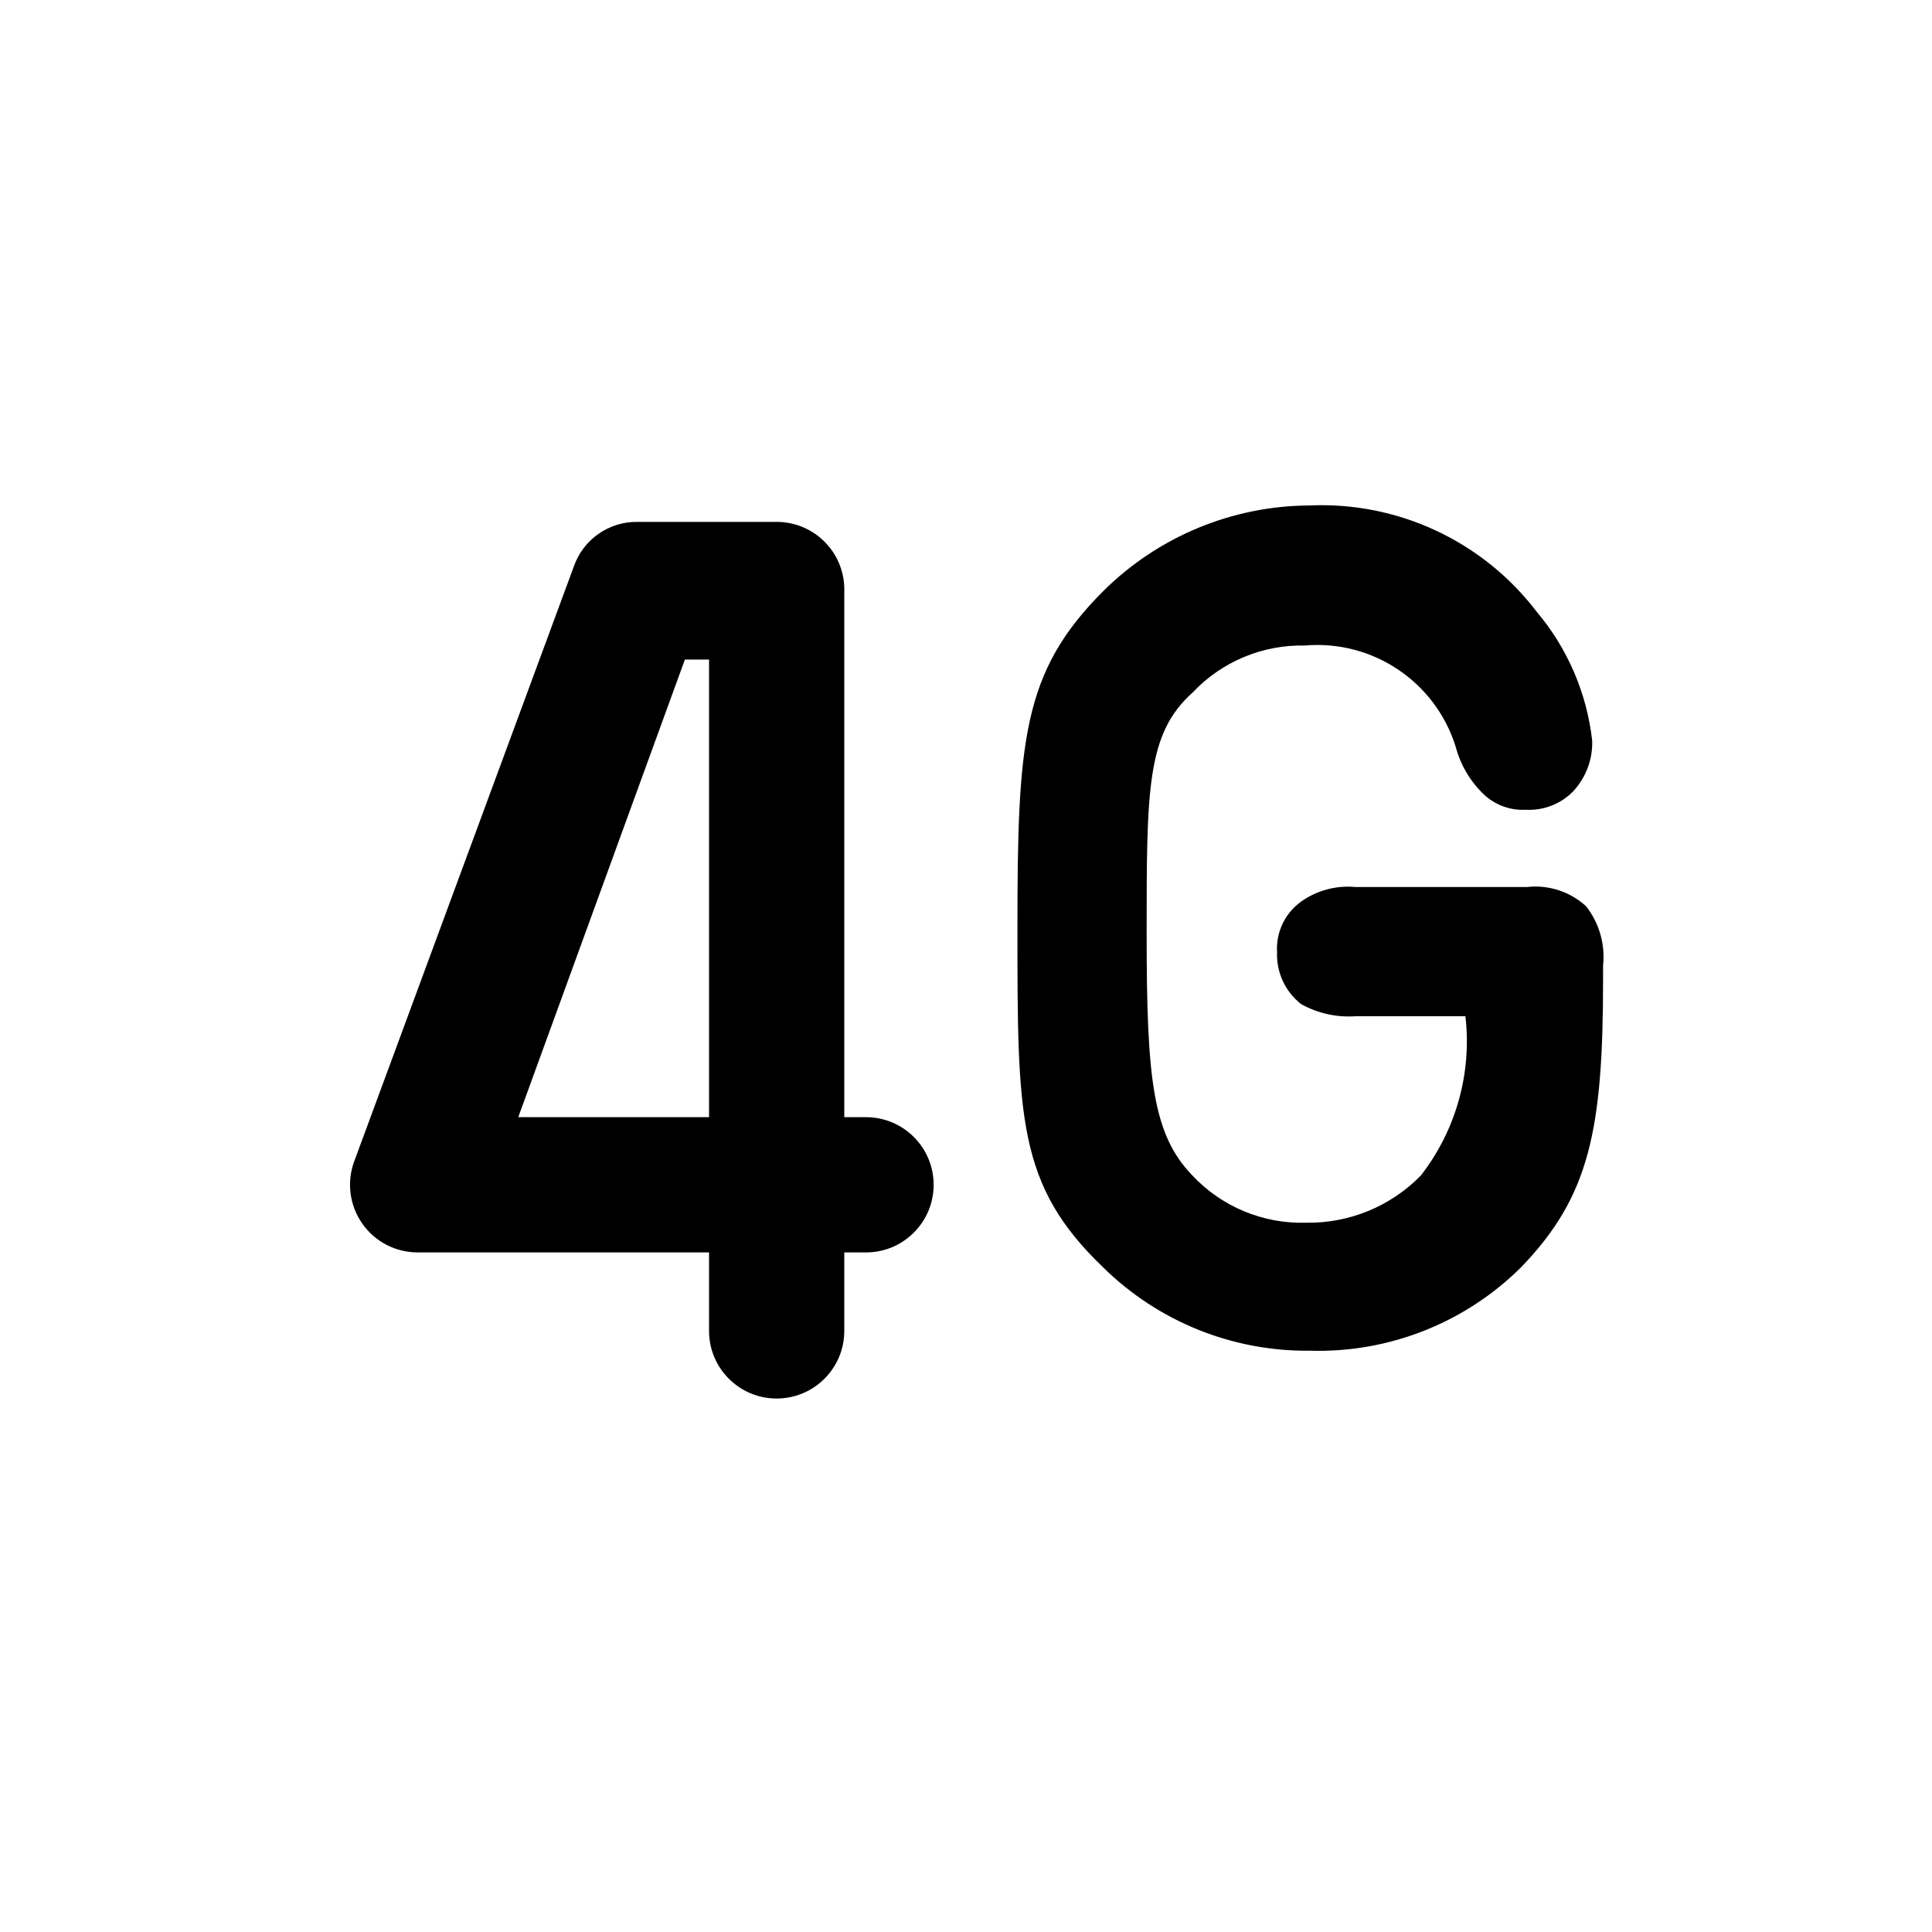
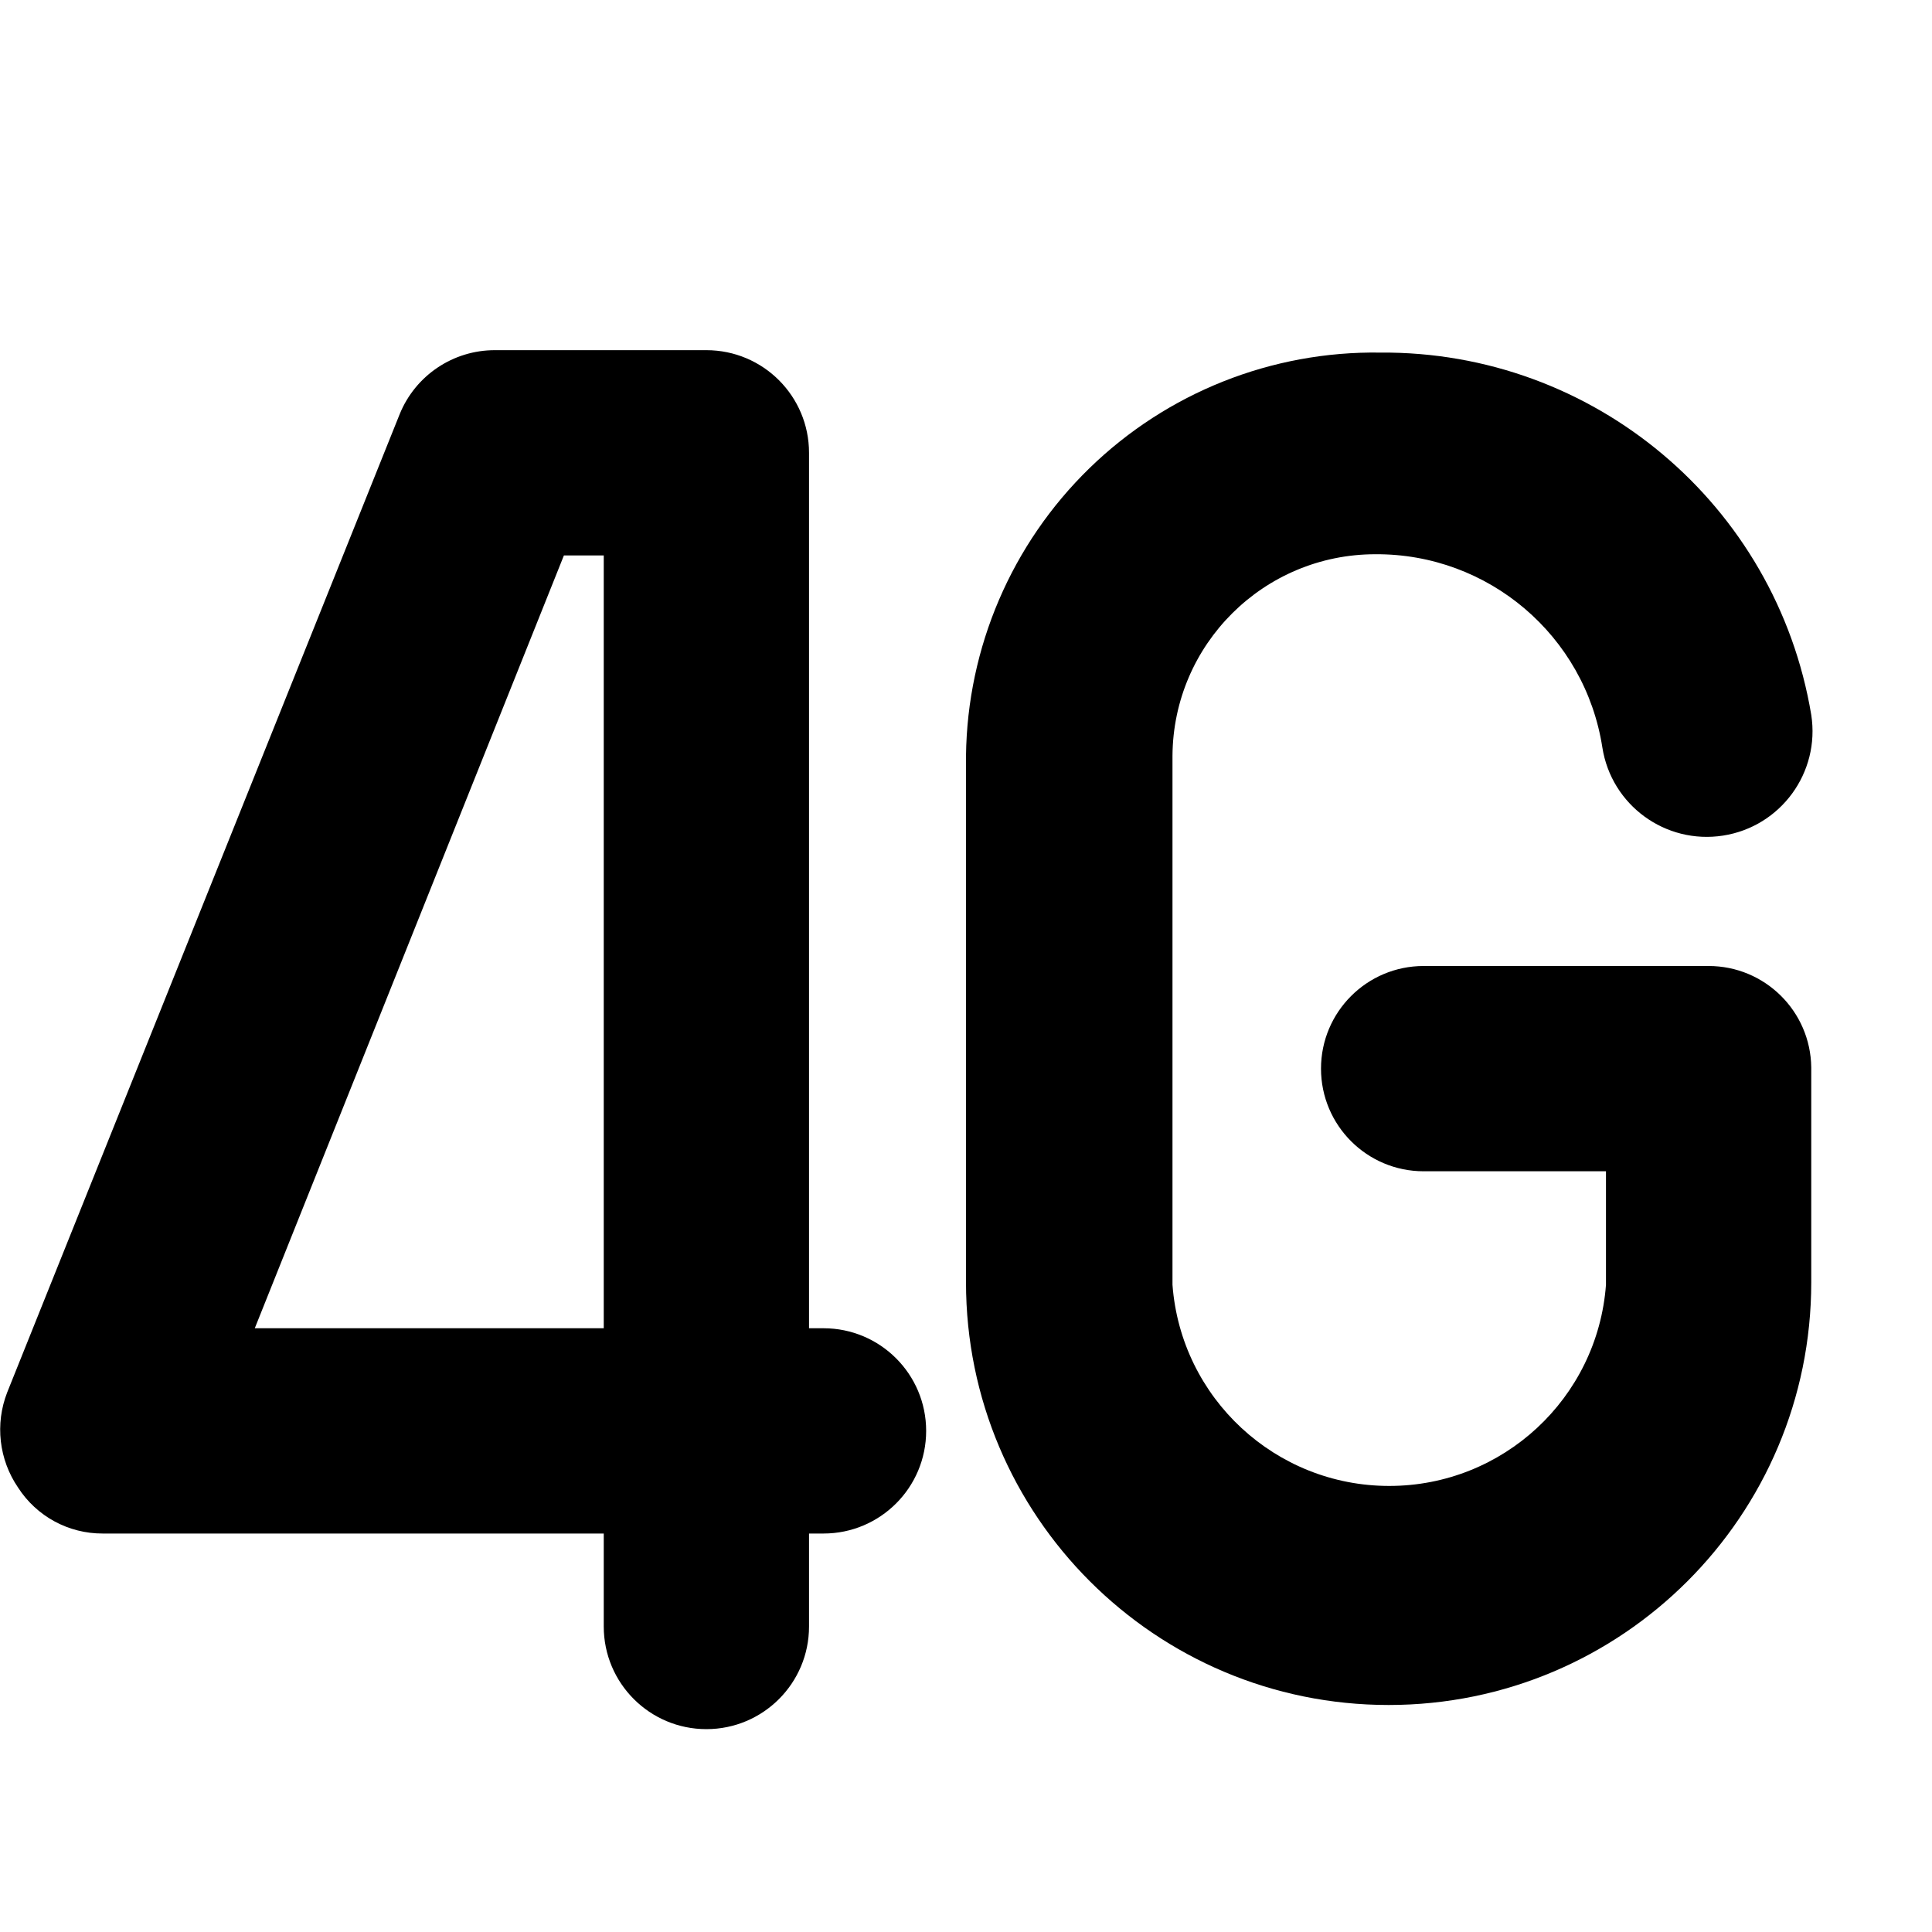
- <svg xmlns="http://www.w3.org/2000/svg" id="Icon" viewBox="0 0 16 16" version="1.1">
-   <defs id="defs17" />
-   <path d="m 10.846,11.186 a 2.38,2.38 0 0 0 1.75,-0.69 c 0.57,-0.59 0.68,-1.14 0.68,-2.39 v -0.11 a 0.68,0.68 0 0 0 -0.14,-0.49 0.62,0.62 0 0 0 -0.49,-0.16 h -1.42 a 0.67,0.67 0 0 0 -0.45,0.12 0.48,0.48 0 0 0 -0.2,0.42 0.52,0.52 0 0 0 0.2,0.43 0.81,0.81 0 0 0 0.45,0.1 h 0.91 a 1.81,1.81 0 0 1 -0.37,1.32 v 0 a 1.3,1.3 0 0 1 -0.95,0.39 1.24,1.24 0 0 1 -0.94,-0.39 c -0.33,-0.34 -0.38,-0.8 -0.38,-2 0,-1.2 0,-1.66 0.38,-2 a 1.24,1.24 0 0 1 0.93,-0.39 1.2,1.2 0 0 1 1.25,0.84 v 0 a 0.84,0.84 0 0 0 0.24,0.4 0.47,0.47 0 0 0 0.34,0.12 0.51,0.51 0 0 0 0.39,-0.15 0.59,0.59 0 0 0 0.16,-0.42 2,2 0 0 0 -0.46,-1.07 2.24,2.24 0 0 0 -1.88,-0.88 2.44,2.44 0 0 0 -1.71,0.71 c -0.67,0.67 -0.71,1.24 -0.71,2.8 0,1.56 0,2.12 0.71,2.8 a 2.4,2.4 0 0 0 1.71,0.69 z" id="path4" />
-   <path d="m 3.492,10.372 h 2.38 v 0.65 a 0.56,0.56 0 1 0 1.12,0 v -0.65 h 0.18 a 0.56,0.56 0 0 0 0,-1.12 h -0.18 v -4.35 a 0.56,0.56 0 0 0 -0.56,-0.58 h -1.15 a 0.55,0.55 0 0 0 -0.53,0.37 l -1.82,4.93 a 0.56,0.56 0 0 0 0.53,0.75 z m 2.18,-4.91 h 0.2 v 3.79 h -1.58 z" id="path6" />
+ <svg xmlns="http://www.w3.org/2000/svg" id="Icon" viewBox="0 0 16 16">
+   <path d="M6.82,11H6.7V3.75a.85.85,0,0,0-.85-.85H4.1a.85.85,0,0,0-.79.53L.06,11.53a.85.85,0,0,0,.09.79.83.83,0,0,0,.7.38H5v.77a.85.85,0,0,0,1.7,0V12.7h.12a.85.85,0,1,0,0-1.7ZM5,11H2.11L4.67,4.6H5Z" />
+   <path d="M14.15,8H11.79a.85.85,0,0,0,0,1.7H13.3v.94a1.8,1.8,0,0,1-3.59,0V6.26a1.68,1.68,0,0,1,1.68-1.67,1.89,1.89,0,0,1,1.88,1.6A.86.86,0,0,0,15,5.92a3.59,3.59,0,0,0-3.57-3A3.38,3.38,0,0,0,8,6.26v4.36a3.5,3.5,0,0,0,7,0V8.84A.85.85,0,0,0,14.15,8Z" />
</svg>
